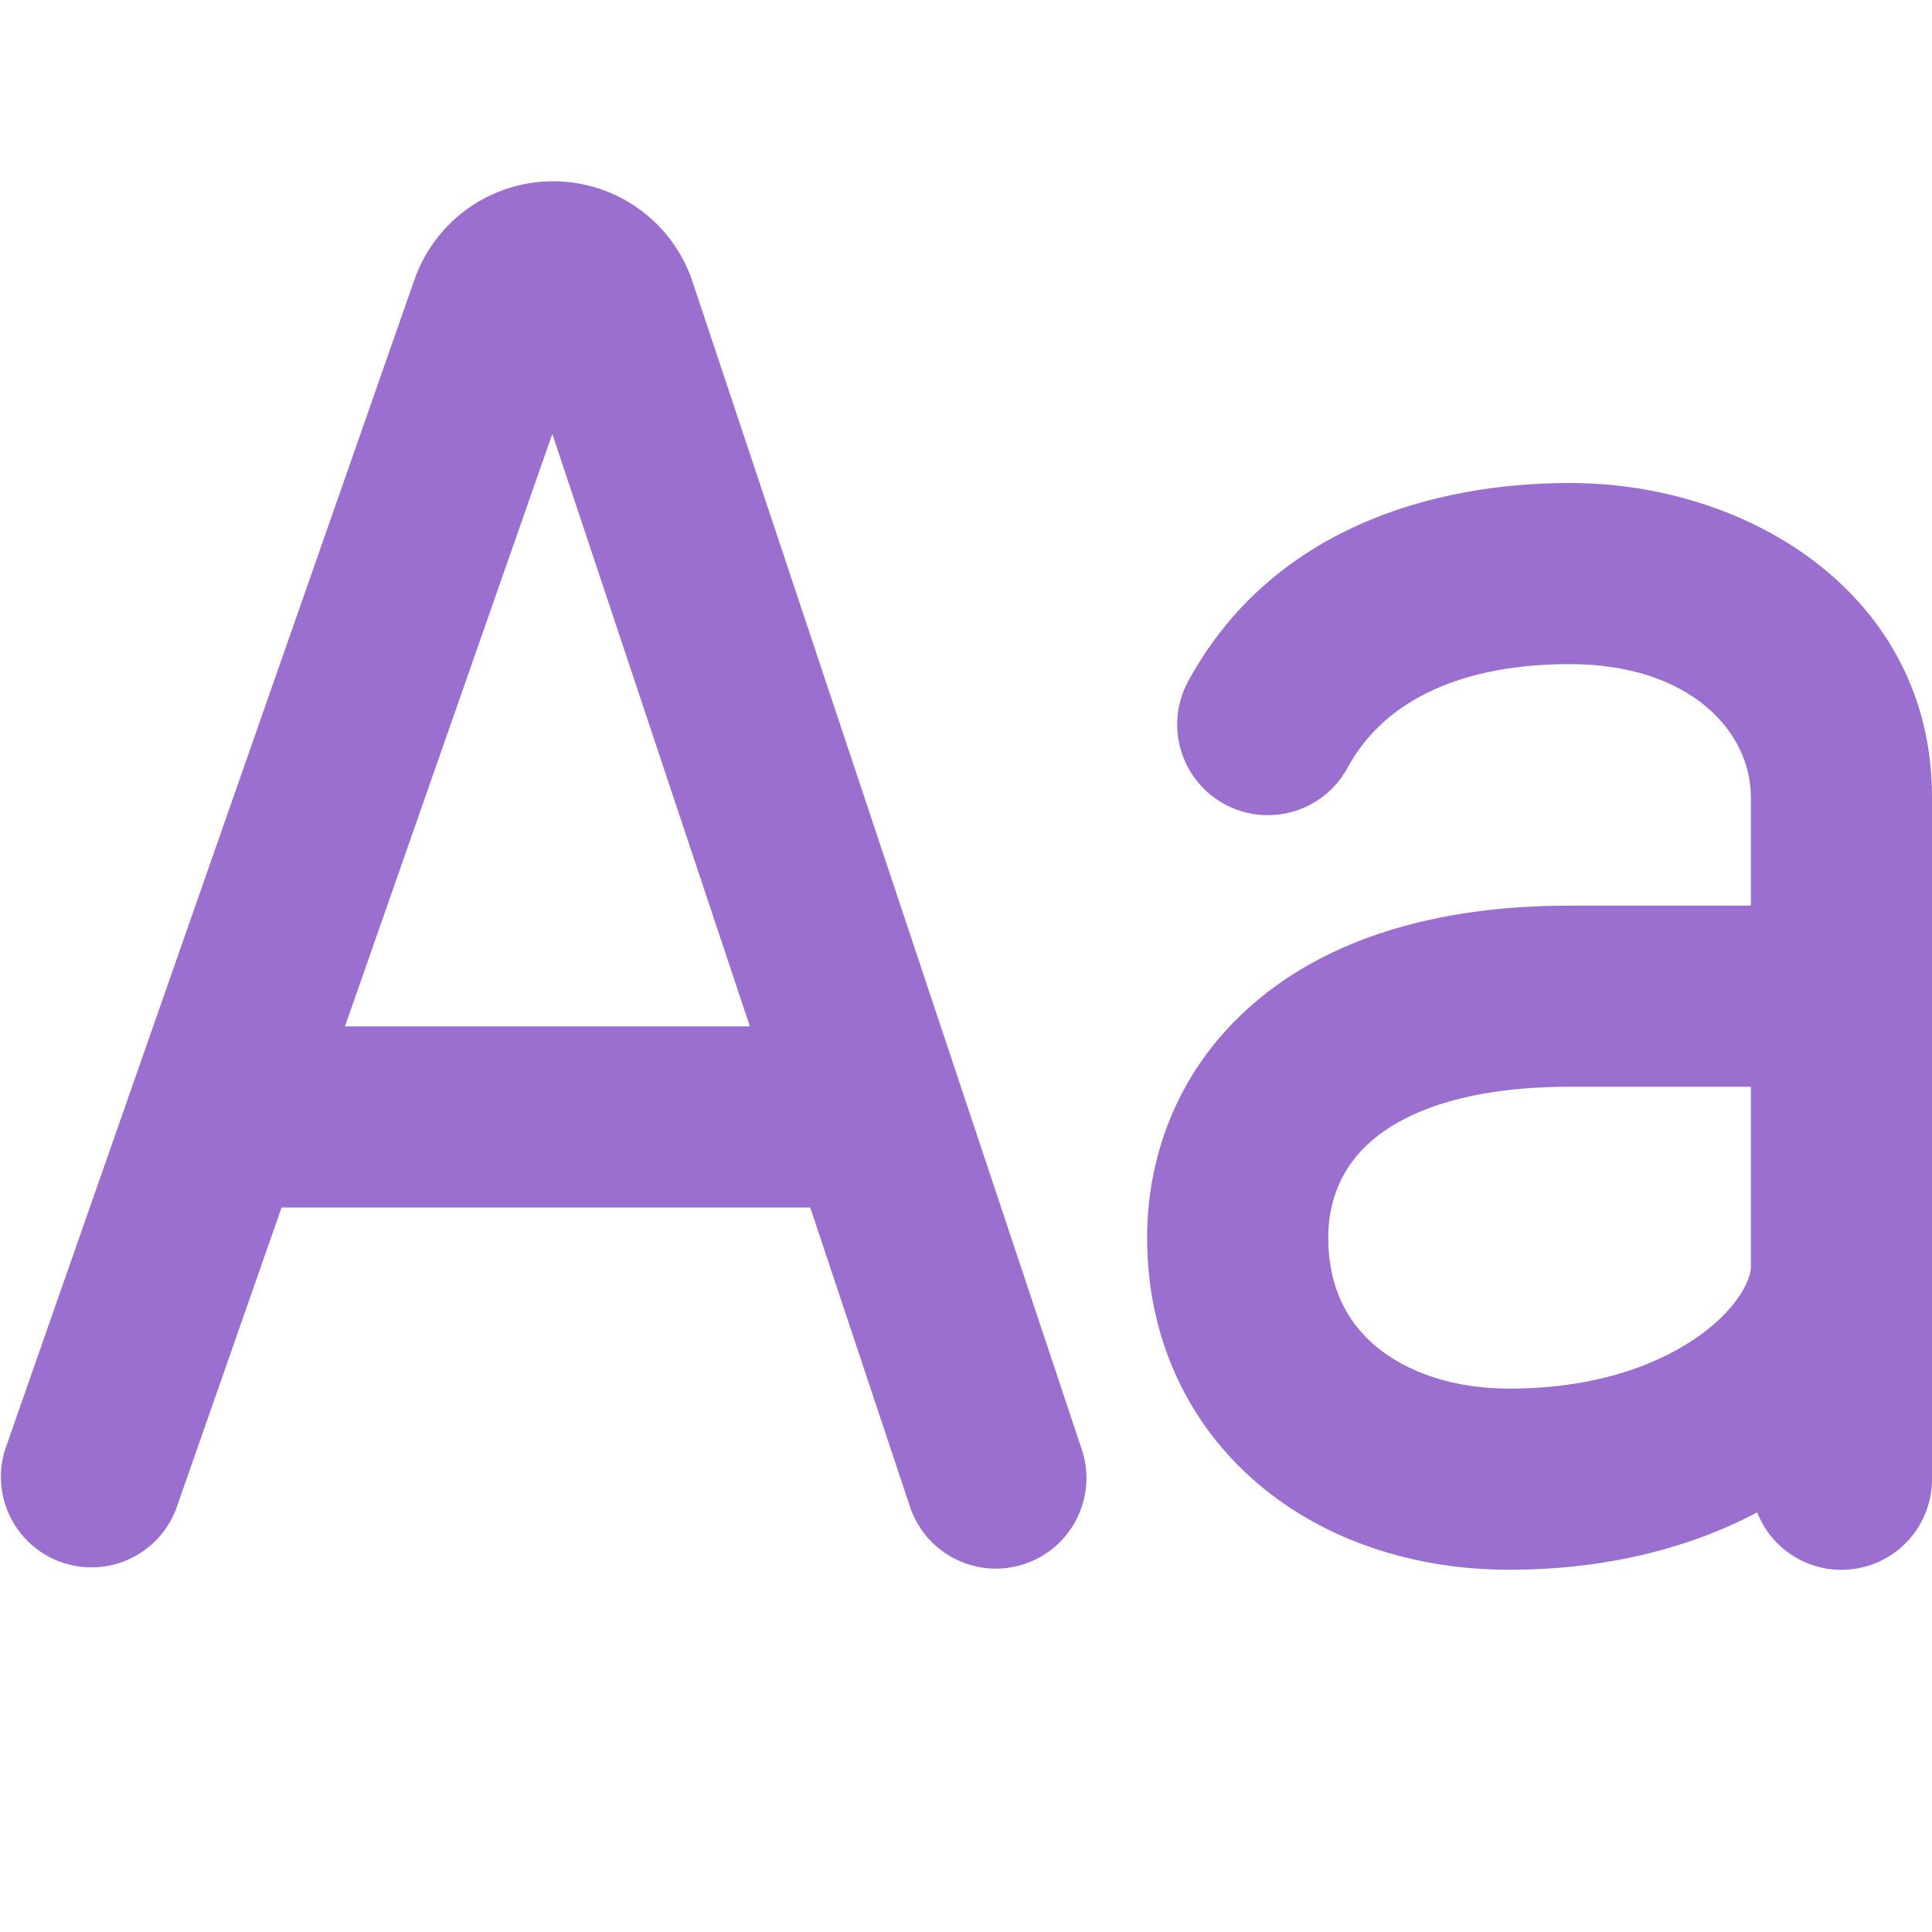
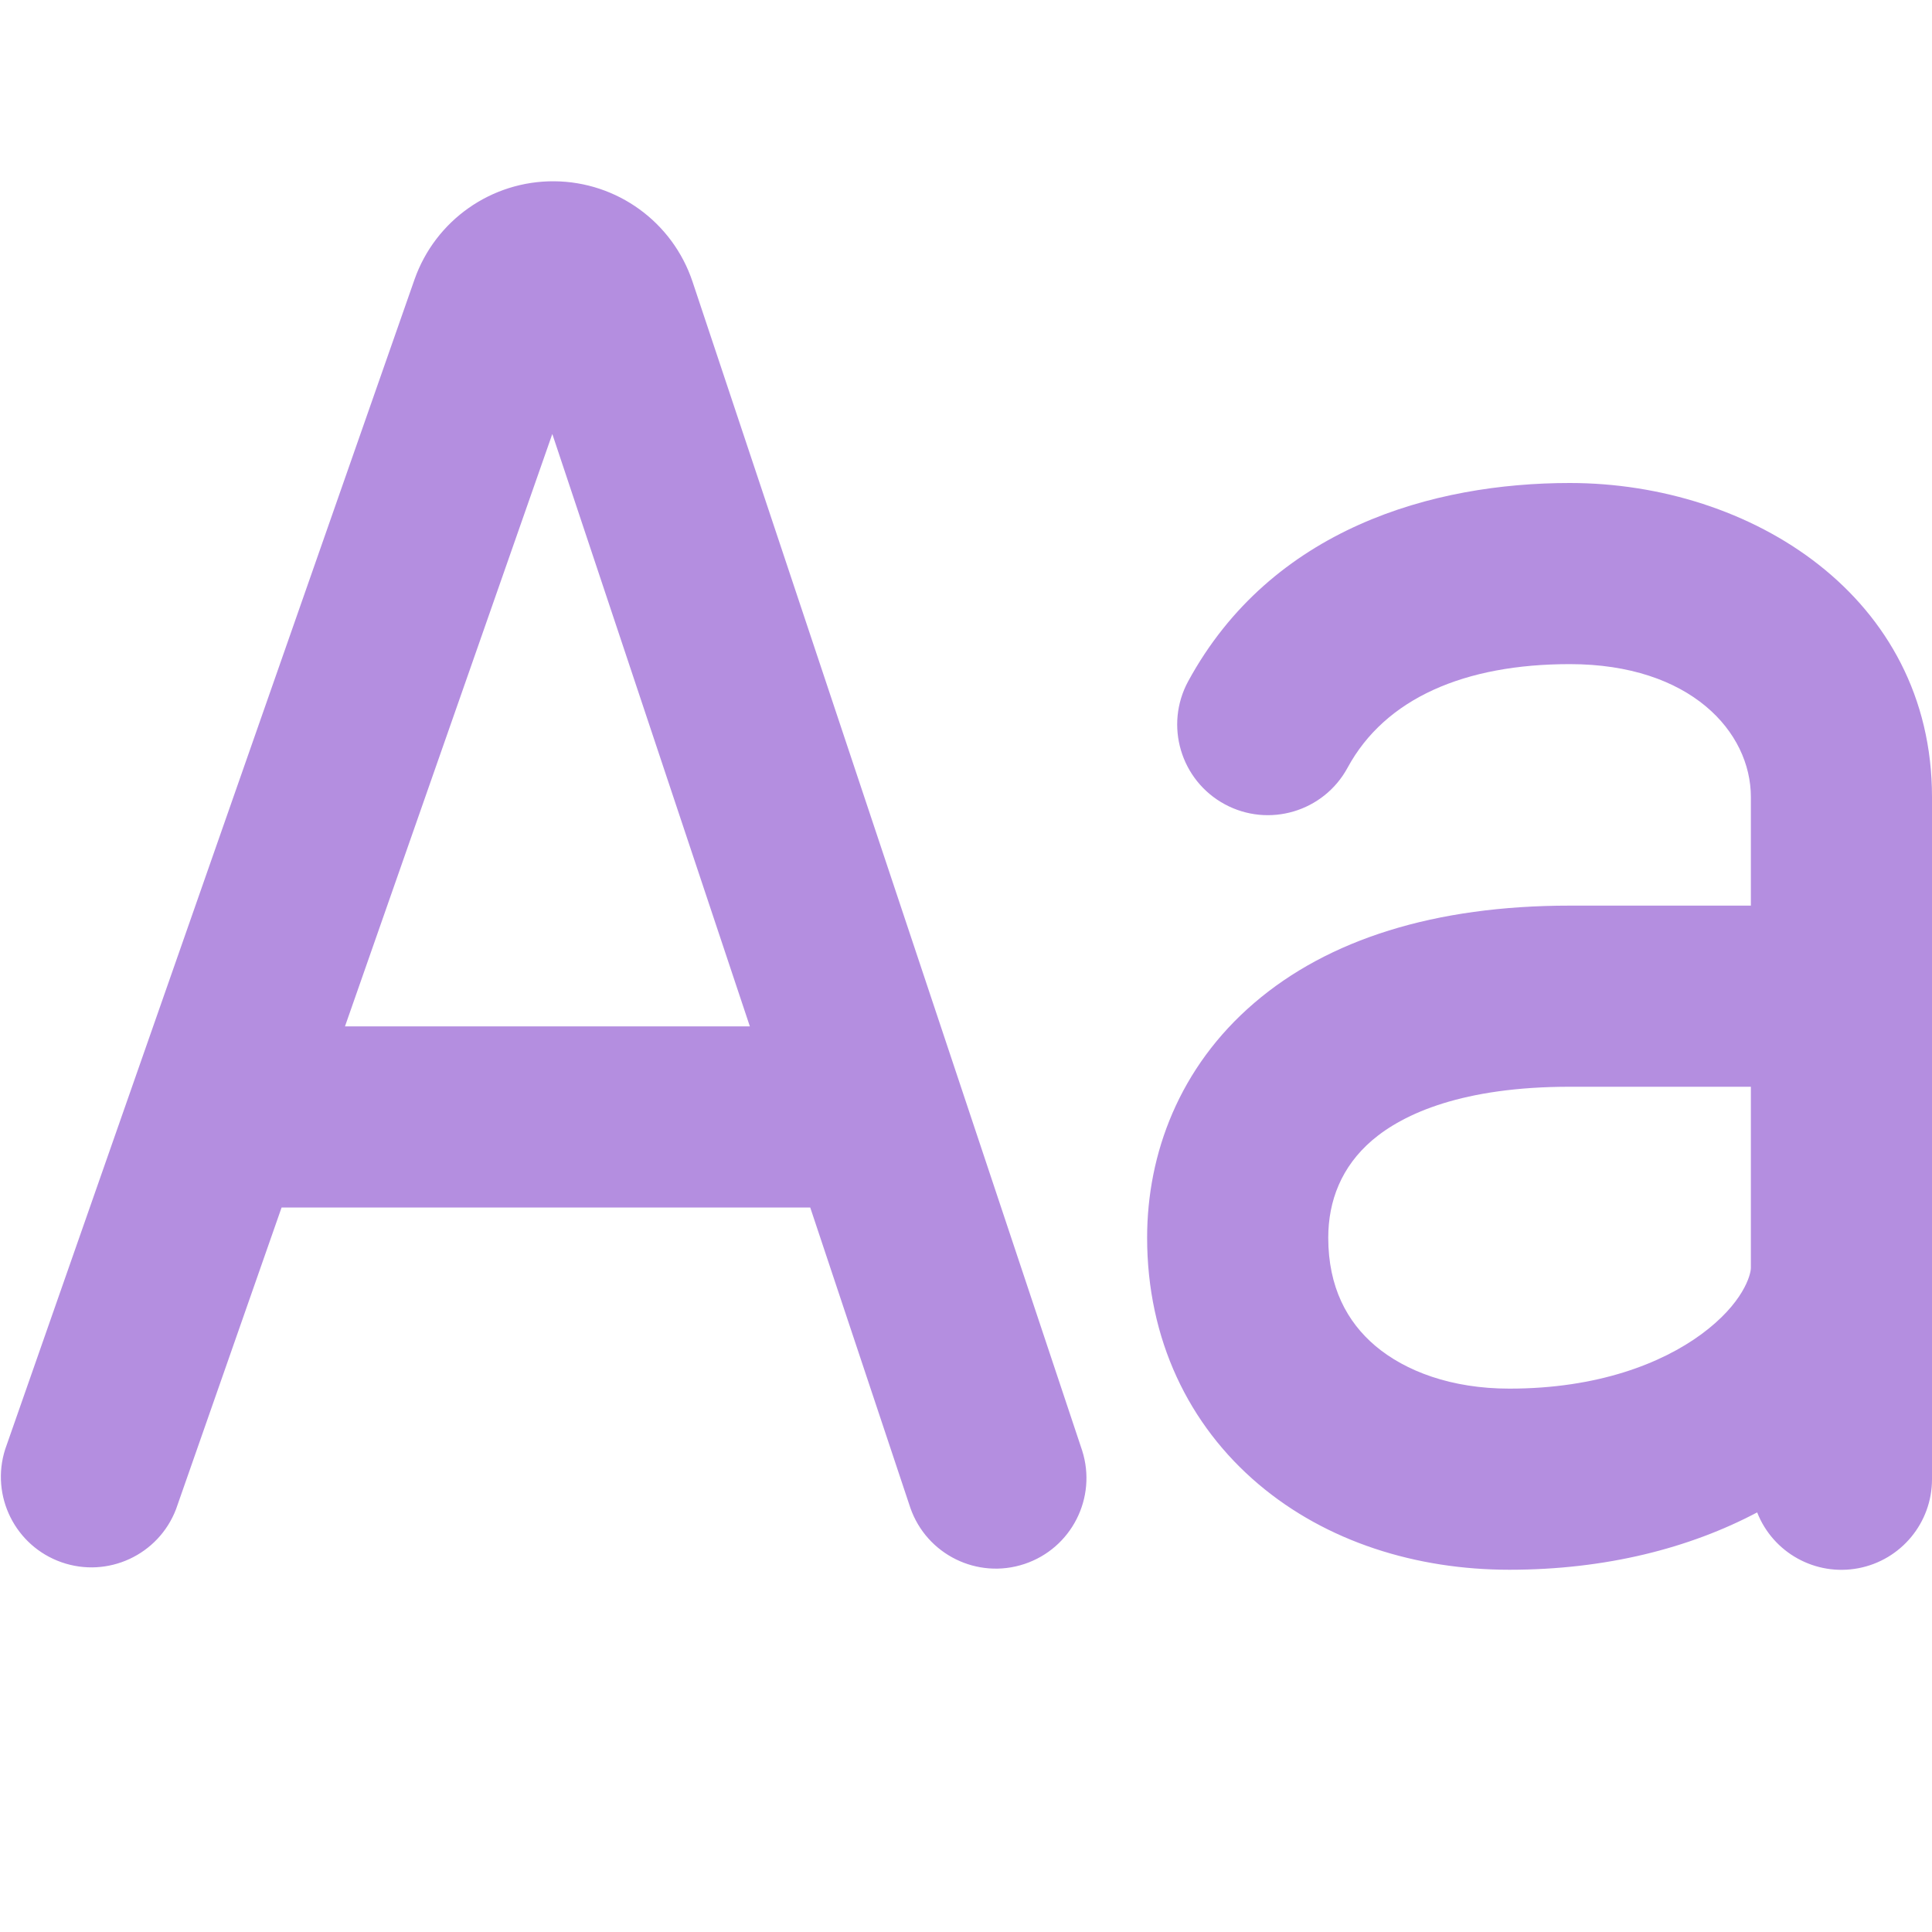
<svg xmlns="http://www.w3.org/2000/svg" width="16" height="16" viewBox="0 0 16 16">
-   <path fill="#9B6FCF" d="M6.71 10H2.332l-.874 2.498a.75.75 0 0 1-1.415-.496l3.39-9.688a1.217 1.217 0 0 1 2.302.018l3.227 9.681a.75.75 0 0 1-1.423.474Zm3.13-4.358C10.53 4.374 11.87 4 13 4c1.5 0 3 .939 3 2.601v5.649a.75.75 0 0 1-1.448.275C13.995 12.82 13.3 13 12.5 13c-.77 0-1.514-.231-2.078-.709-.577-.488-.922-1.199-.922-2.041 0-.694.265-1.411.887-1.944C11 7.78 11.88 7.5 13 7.5h1.5v-.899c0-.54-.5-1.101-1.5-1.101-.869 0-1.528.282-1.84.858a.75.75 0 1 1-1.32-.716ZM6.21 8.5 4.574 3.594 2.857 8.5Zm8.29.5H13c-.881 0-1.375.22-1.637.444-.253.217-.363.5-.363.806 0 .408.155.697.39.896.249.21.63.354 1.11.354.732 0 1.26-.209 1.588-.449.35-.257.412-.495.412-.551Z" />
+   <path fill="#B48EE0" d="M6.71 10H2.332l-.874 2.498a.75.75 0 0 1-1.415-.496l3.39-9.688a1.217 1.217 0 0 1 2.302.018l3.227 9.681a.75.75 0 0 1-1.423.474Zm3.13-4.358C10.53 4.374 11.87 4 13 4c1.5 0 3 .939 3 2.601v5.649a.75.75 0 0 1-1.448.275C13.995 12.82 13.3 13 12.5 13c-.77 0-1.514-.231-2.078-.709-.577-.488-.922-1.199-.922-2.041 0-.694.265-1.411.887-1.944C11 7.78 11.88 7.5 13 7.5h1.5v-.899c0-.54-.5-1.101-1.5-1.101-.869 0-1.528.282-1.84.858a.75.75 0 1 1-1.32-.716ZM6.21 8.5 4.574 3.594 2.857 8.5Zm8.29.5H13c-.881 0-1.375.22-1.637.444-.253.217-.363.5-.363.806 0 .408.155.697.39.896.249.21.63.354 1.11.354.732 0 1.26-.209 1.588-.449.35-.257.412-.495.412-.551Z" />
</svg>
